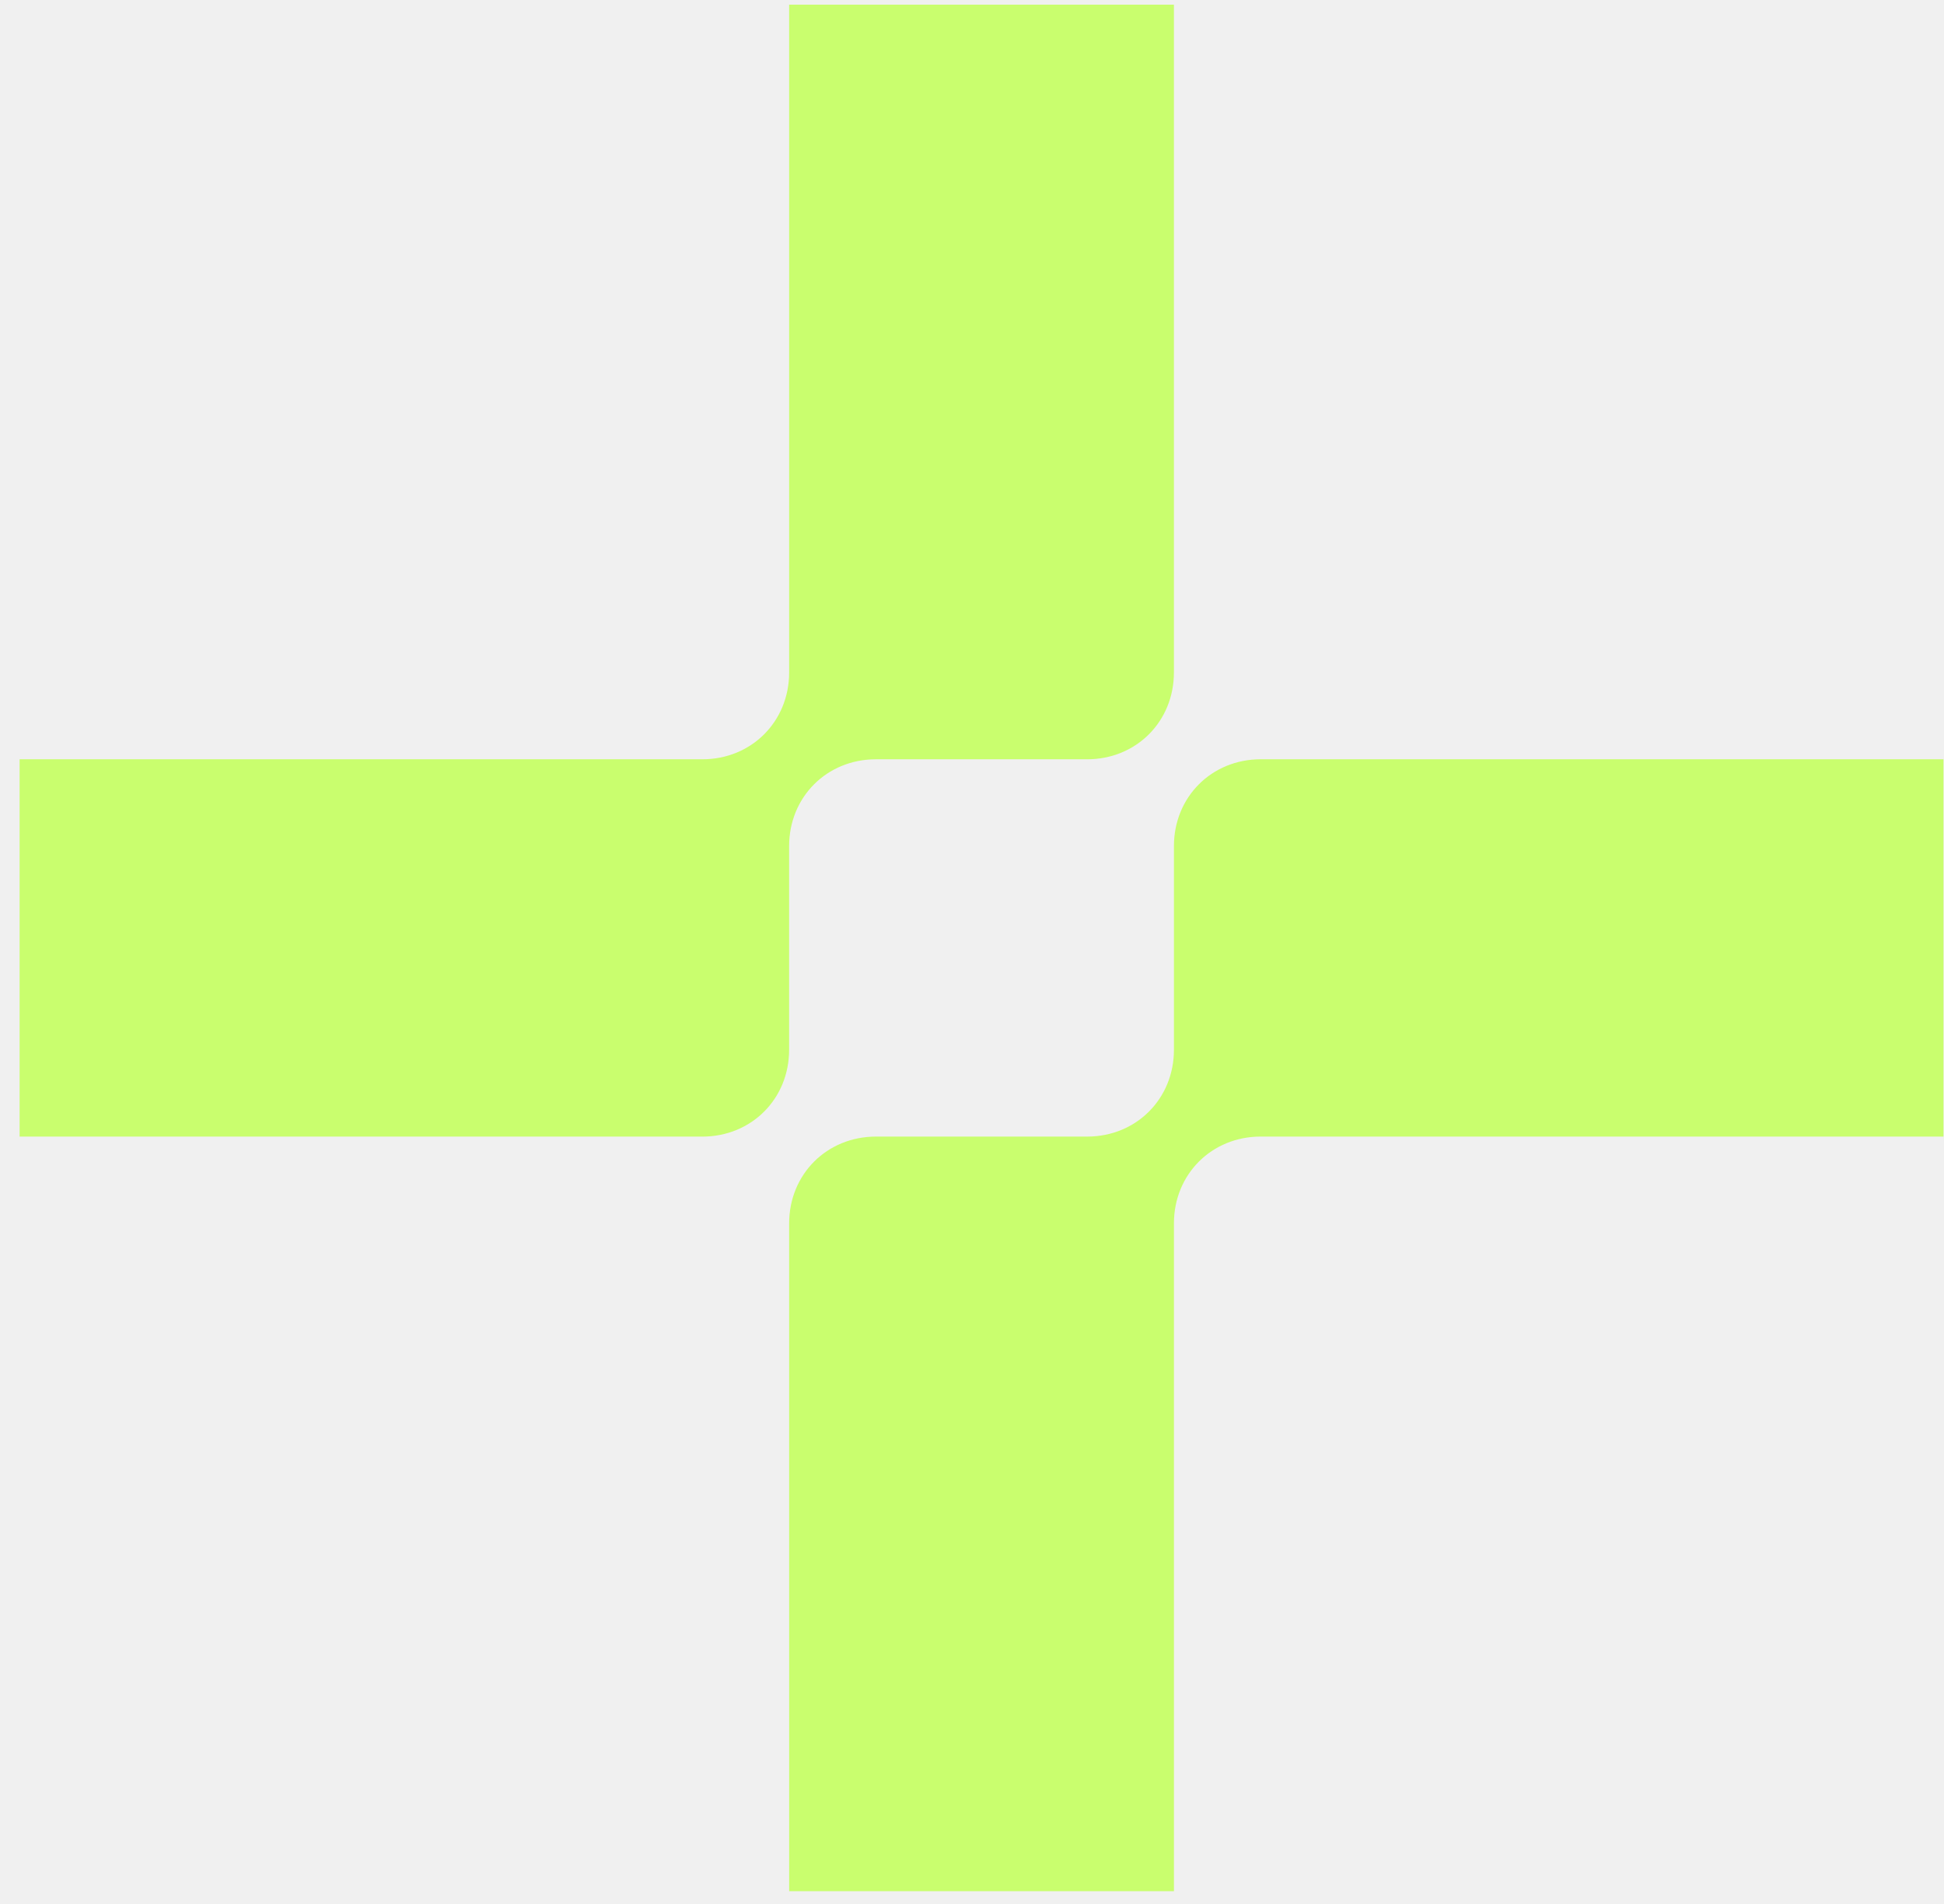
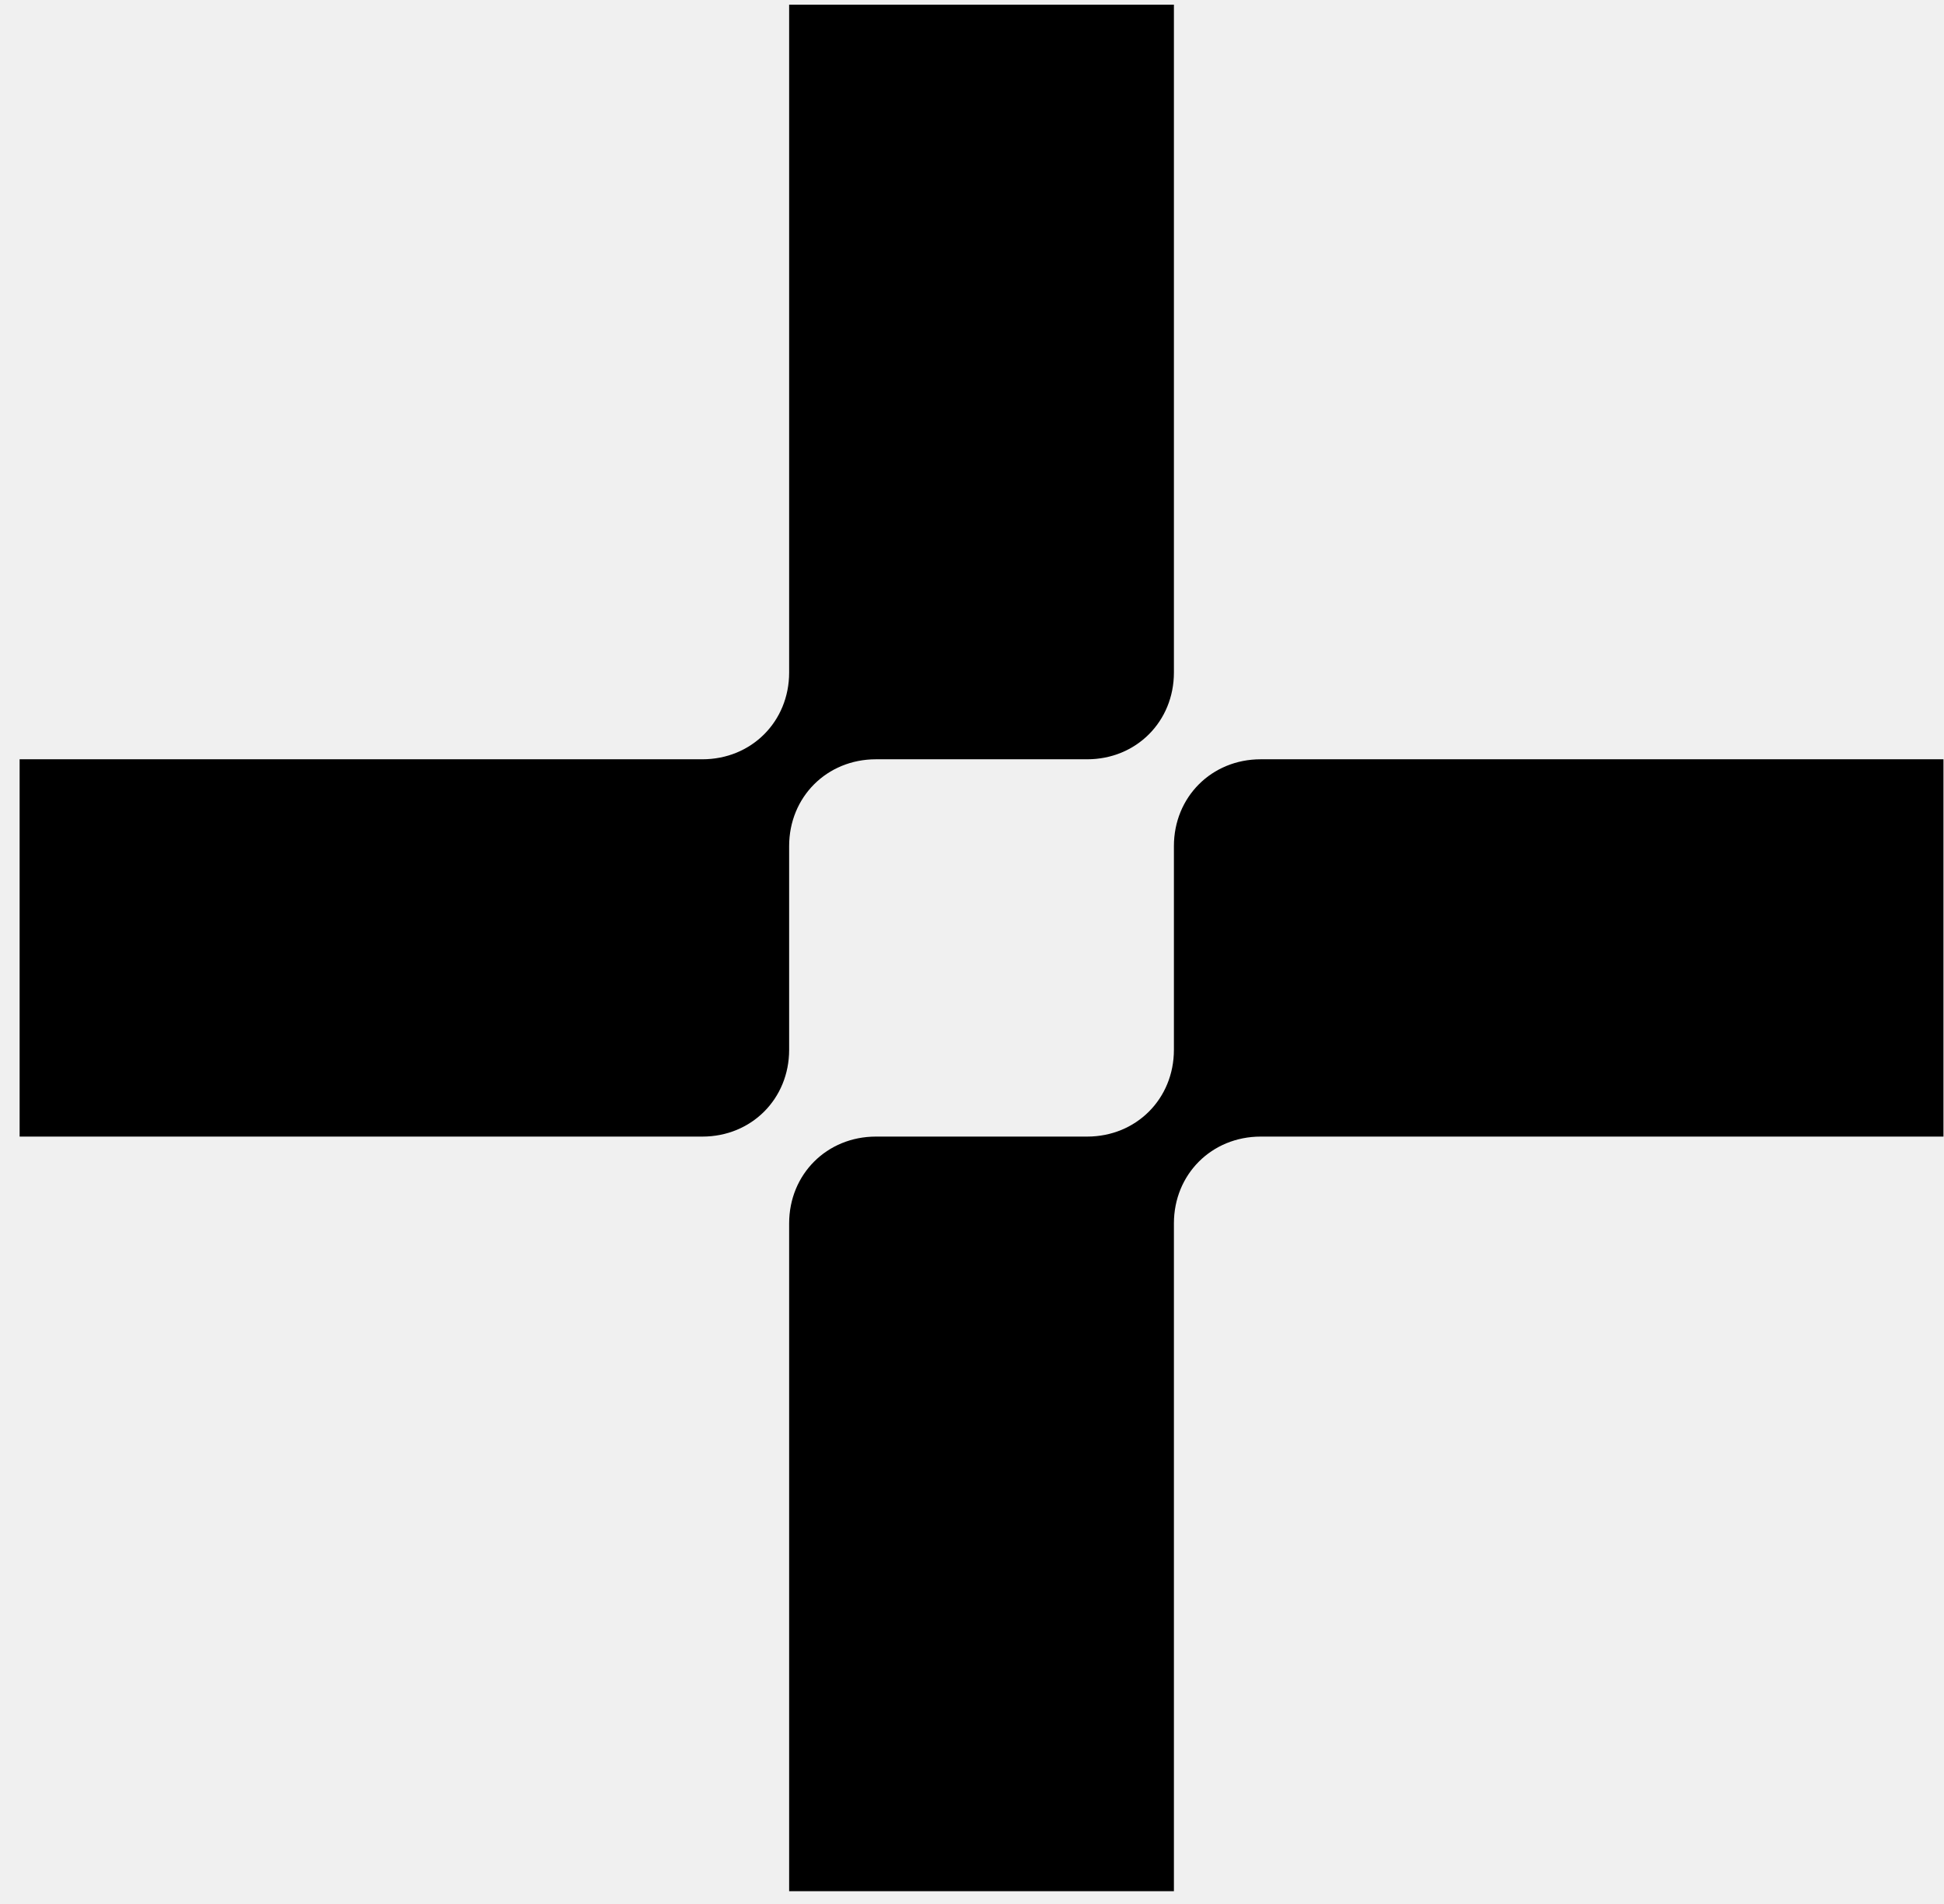
- <svg xmlns="http://www.w3.org/2000/svg" fill="none" height="94" viewBox="0 0 96 94" width="96">
-   <path d="m38.97 60.4c0-2.422 1.863-4.285 4.285-4.285h10.432c2.422 0 4.285-1.863 4.285-4.285v-10.059c0-2.422 1.863-4.285 4.285-4.285h33.717v18.628h-33.717c-2.422 0-4.285 1.863-4.285 4.285v32.972h-19.001zm-38.002-4.285v-18.628h33.717c2.422 0 4.285-1.863 4.285-4.284v-32.972h19.001v32.972c0 2.422-1.863 4.284-4.285 4.284h-10.432c-2.422 0-4.285 1.863-4.285 4.285v10.059c0 2.422-1.863 4.285-4.285 4.285z" fill="#C9FE6E" />
+ <svg xmlns="http://www.w3.org/2000/svg" width="96" height="94" viewBox="0 0 96 94" fill="none">
+   <g clip-path="url(#clip0_526_20)">
+     <path d="M38.97 60.4C38.97 57.978 40.833 56.115 43.255 56.115H53.687C56.108 56.115 57.971 54.252 57.971 51.831V41.771C57.971 39.35 59.834 37.487 62.256 37.487H95.973V56.115H62.256C59.834 56.115 57.971 57.978 57.971 60.4V93.372H38.97V60.4ZM0.969 56.115V37.487H34.686C37.108 37.487 38.97 35.624 38.97 33.203V0.23H57.971V33.203C57.971 35.624 56.108 37.487 53.687 37.487H43.255C40.833 37.487 38.97 39.35 38.97 41.771V51.831C38.97 54.252 37.108 56.115 34.686 56.115H0.969Z" fill="black" />
+   </g>
+   <defs>
+     <clipPath id="clip0_526_20">
+       <rect width="96" height="94" fill="white" />
+     </clipPath>
+   </defs>
</svg>
